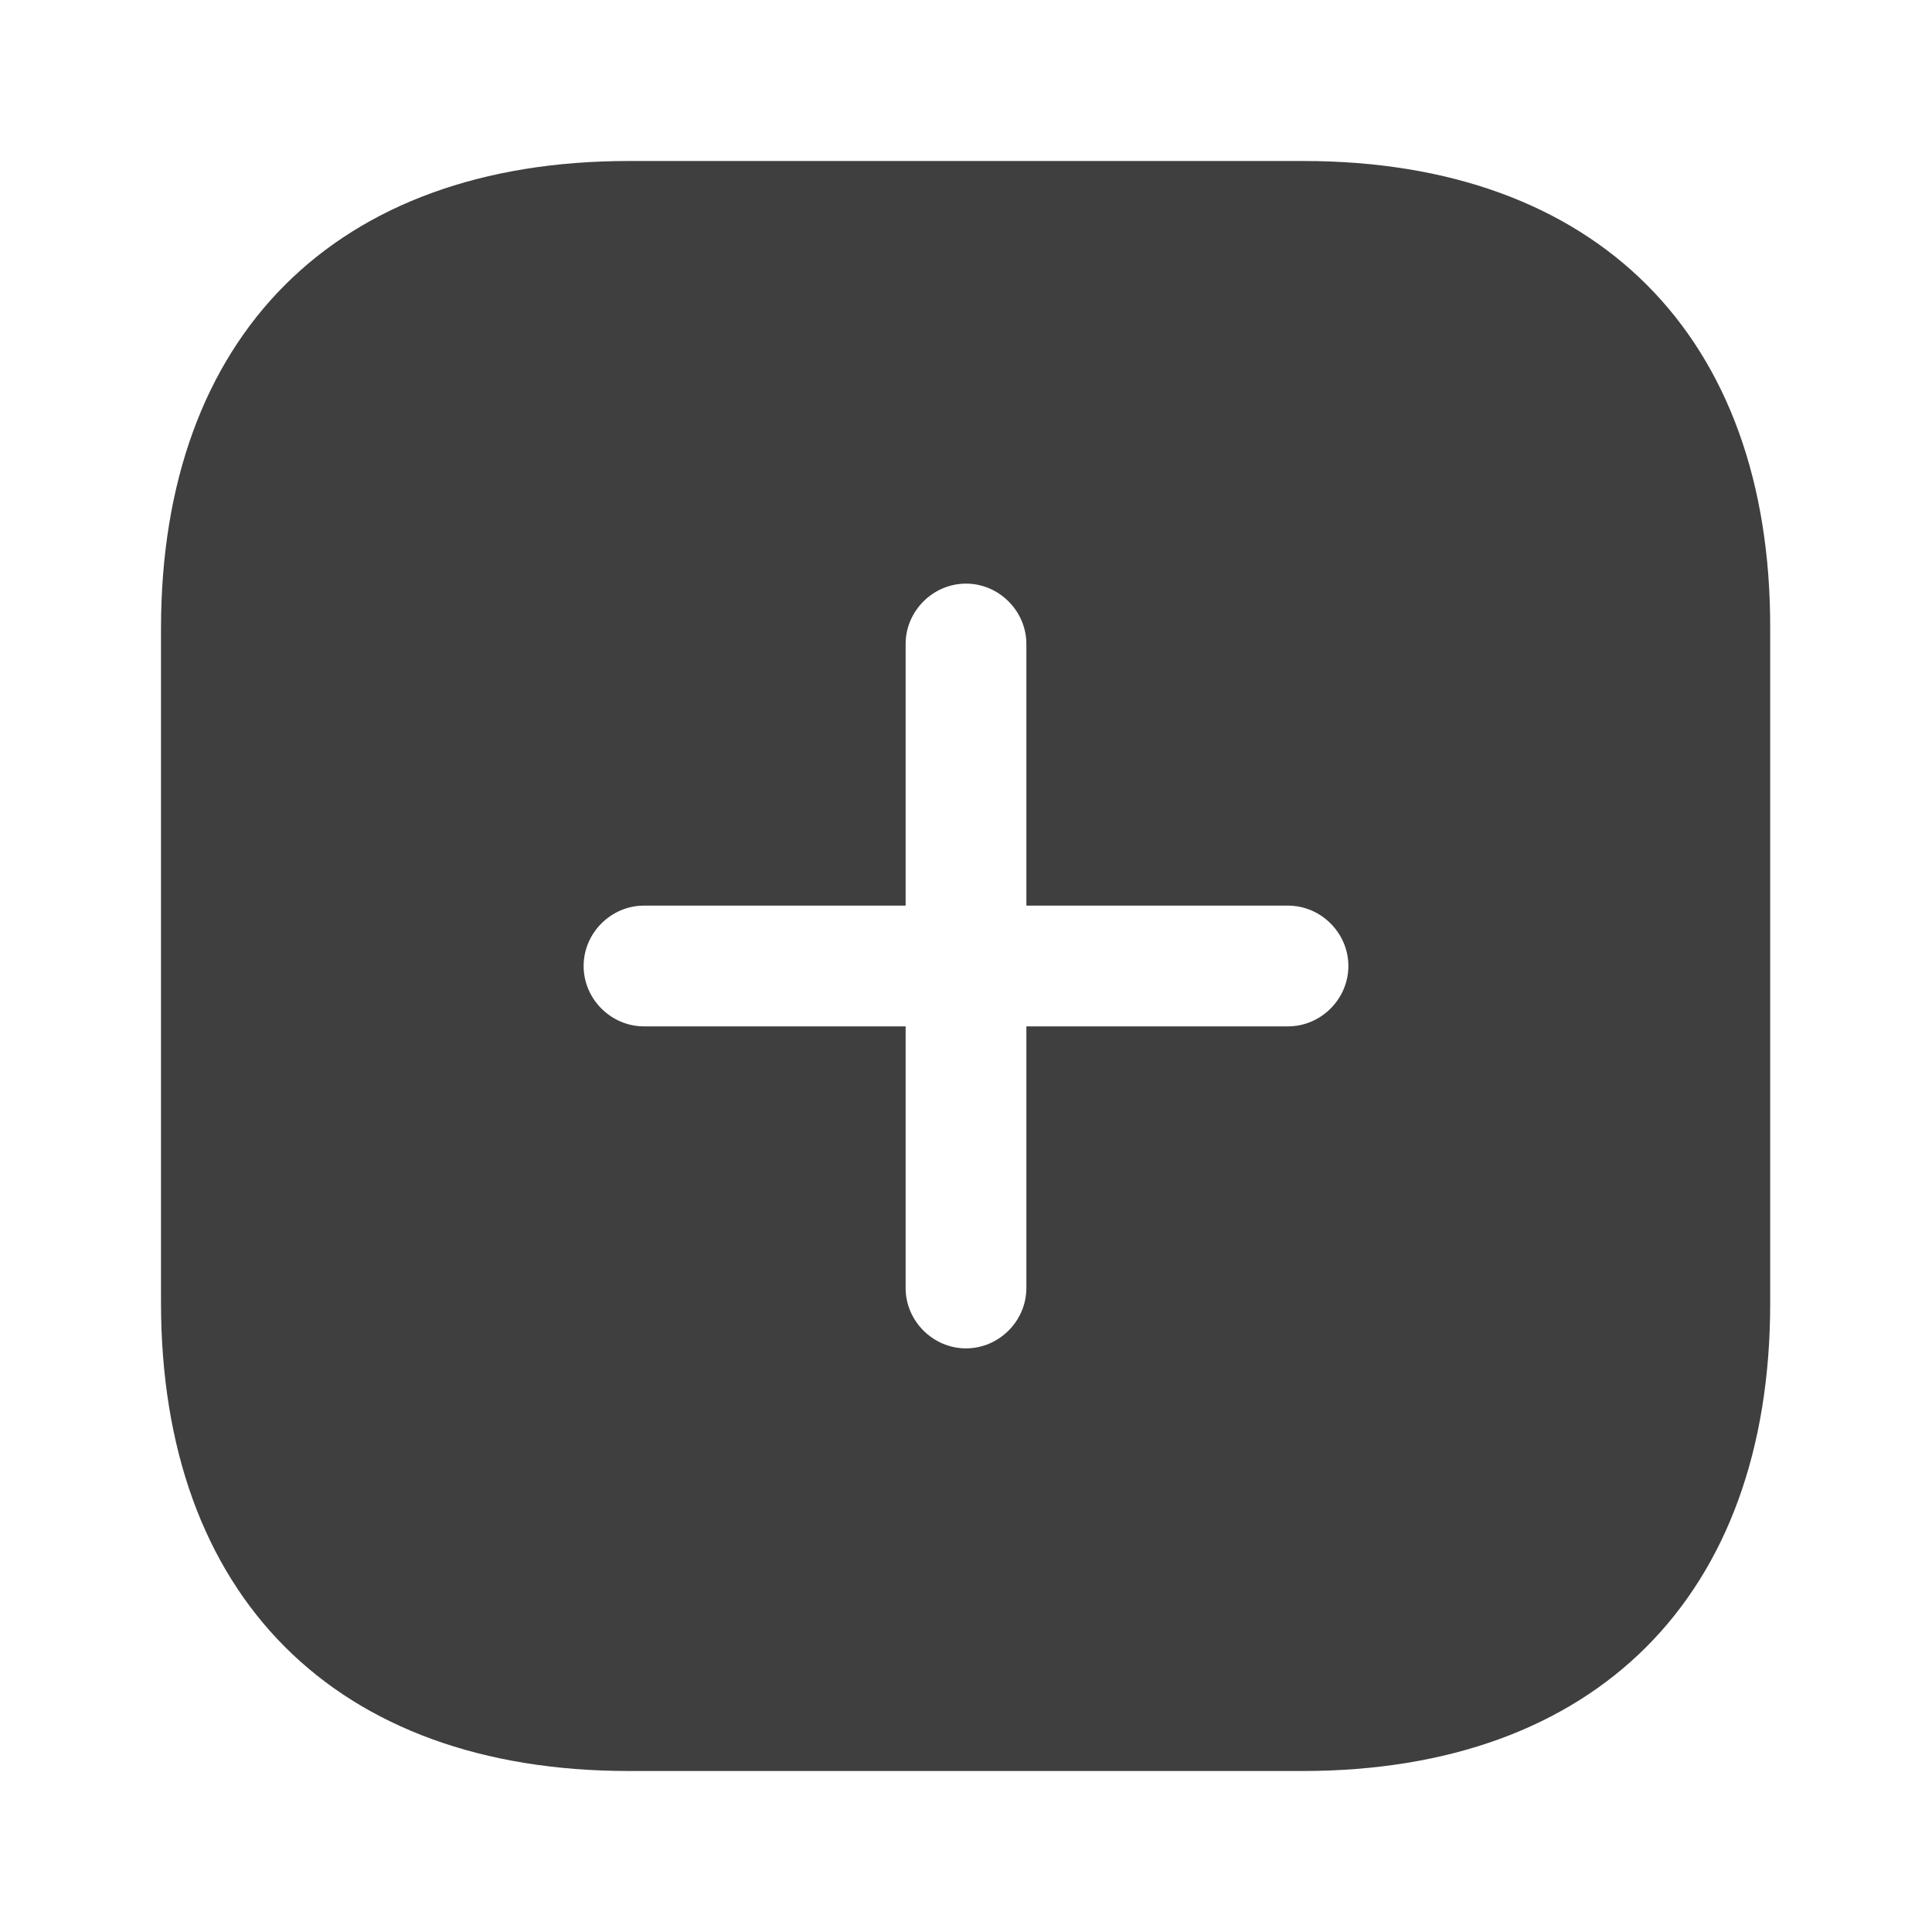
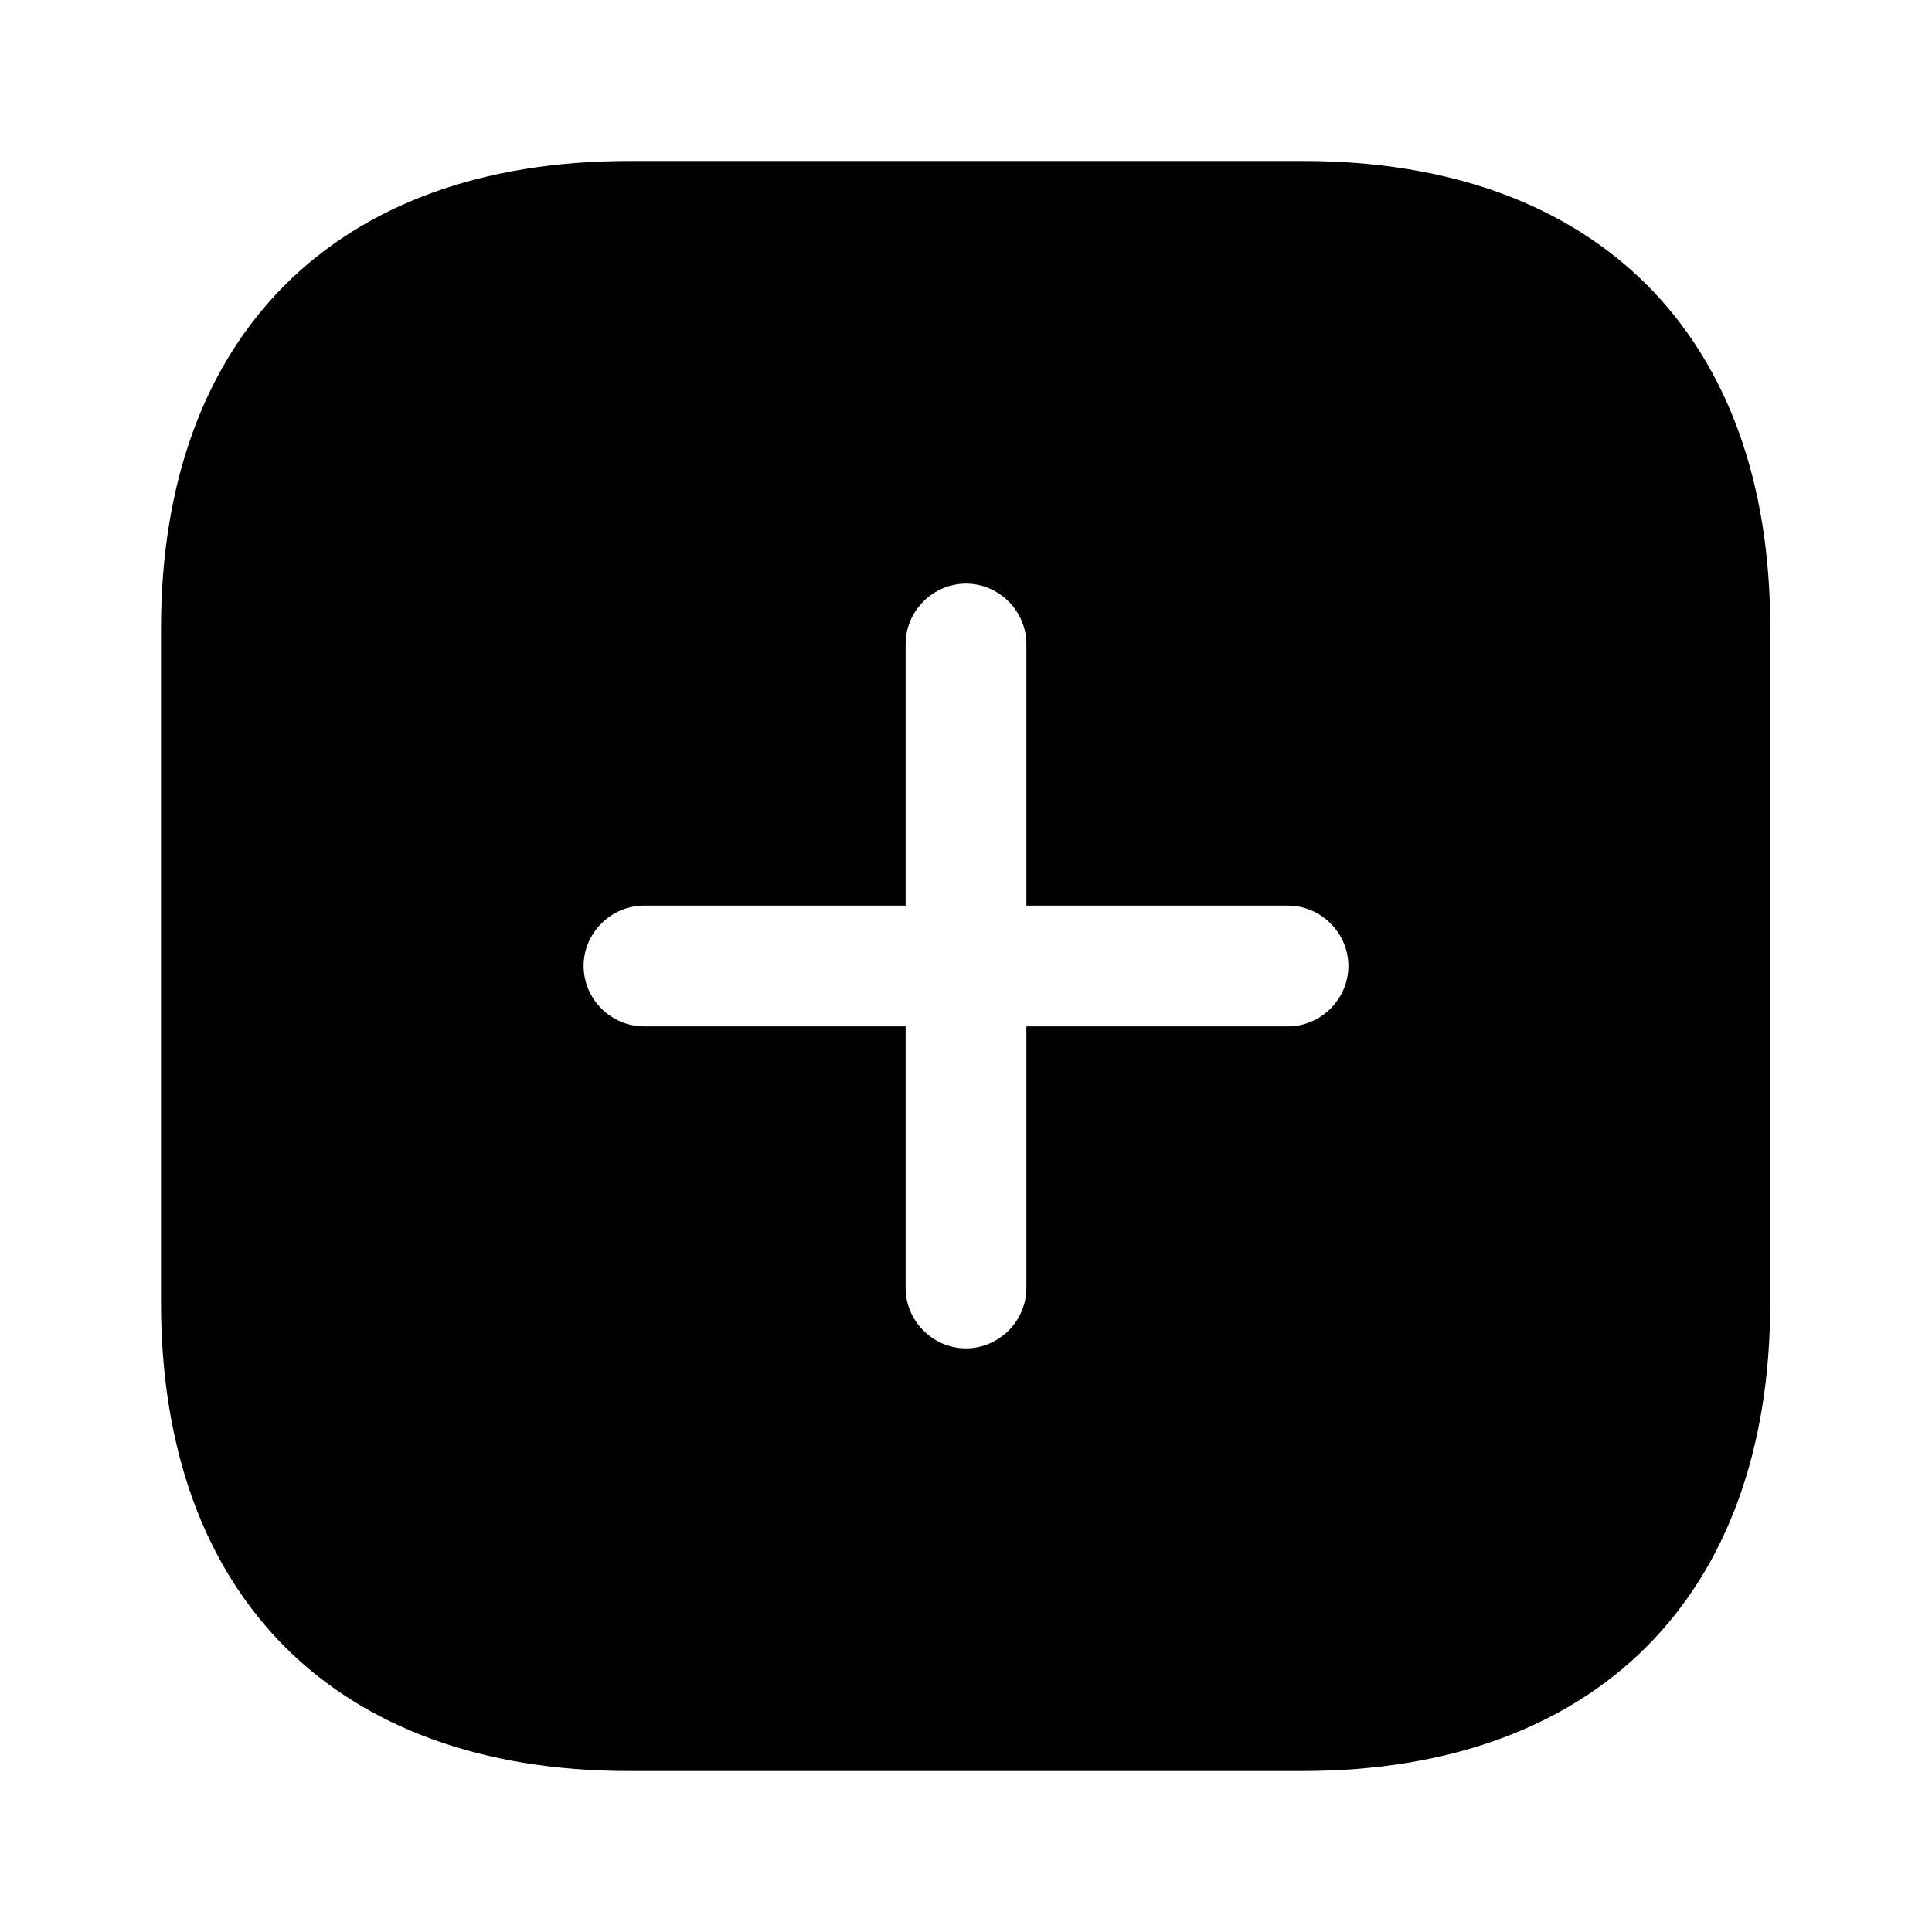
- <svg xmlns="http://www.w3.org/2000/svg" width="800px" height="800px" title="Create a new board" viewBox="0 0 24 24" fill="none">
+ <svg xmlns="http://www.w3.org/2000/svg" width="800px" height="800px" title="Create a new board" viewBox="0 0 24 24" fill="currentColor">
  <g id="SVGRepo_bgCarrier" stroke-width="0" />
  <g id="SVGRepo_tracerCarrier" stroke-linecap="round" stroke-linejoin="round" />
  <g id="SVGRepo_iconCarrier">
-     <path d="M16.19 2H7.81C4.17 2 2 4.17 2 7.81V16.18C2 19.83 4.17 22 7.81 22H16.18C19.82 22 21.99 19.83 21.99 16.19V7.81C22 4.17 19.83 2 16.19 2ZM16 12.75H12.75V16C12.75 16.41 12.41 16.75 12 16.75C11.59 16.75 11.25 16.41 11.25 16V12.75H8C7.59 12.75 7.25 12.41 7.25 12C7.25 11.59 7.59 11.25 8 11.25H11.25V8C11.25 7.59 11.59 7.25 12 7.25C12.41 7.25 12.75 7.59 12.75 8V11.25H16C16.41 11.25 16.75 11.59 16.75 12C16.75 12.41 16.41 12.75 16 12.75Z" fill="#2b2b2be6" />
+     <path d="M16.19 2H7.81C4.17 2 2 4.17 2 7.81V16.18C2 19.83 4.17 22 7.81 22H16.18C19.82 22 21.99 19.83 21.99 16.19V7.81C22 4.17 19.83 2 16.19 2ZM16 12.75H12.75V16C12.75 16.41 12.41 16.75 12 16.75C11.59 16.75 11.25 16.41 11.25 16V12.75H8C7.59 12.75 7.25 12.41 7.25 12C7.25 11.59 7.59 11.25 8 11.25H11.25V8C11.25 7.59 11.59 7.25 12 7.25C12.41 7.25 12.75 7.59 12.75 8V11.25H16C16.41 11.25 16.75 11.59 16.75 12C16.75 12.41 16.41 12.75 16 12.75Z" fill="currentColor" />
  </g>
</svg>
